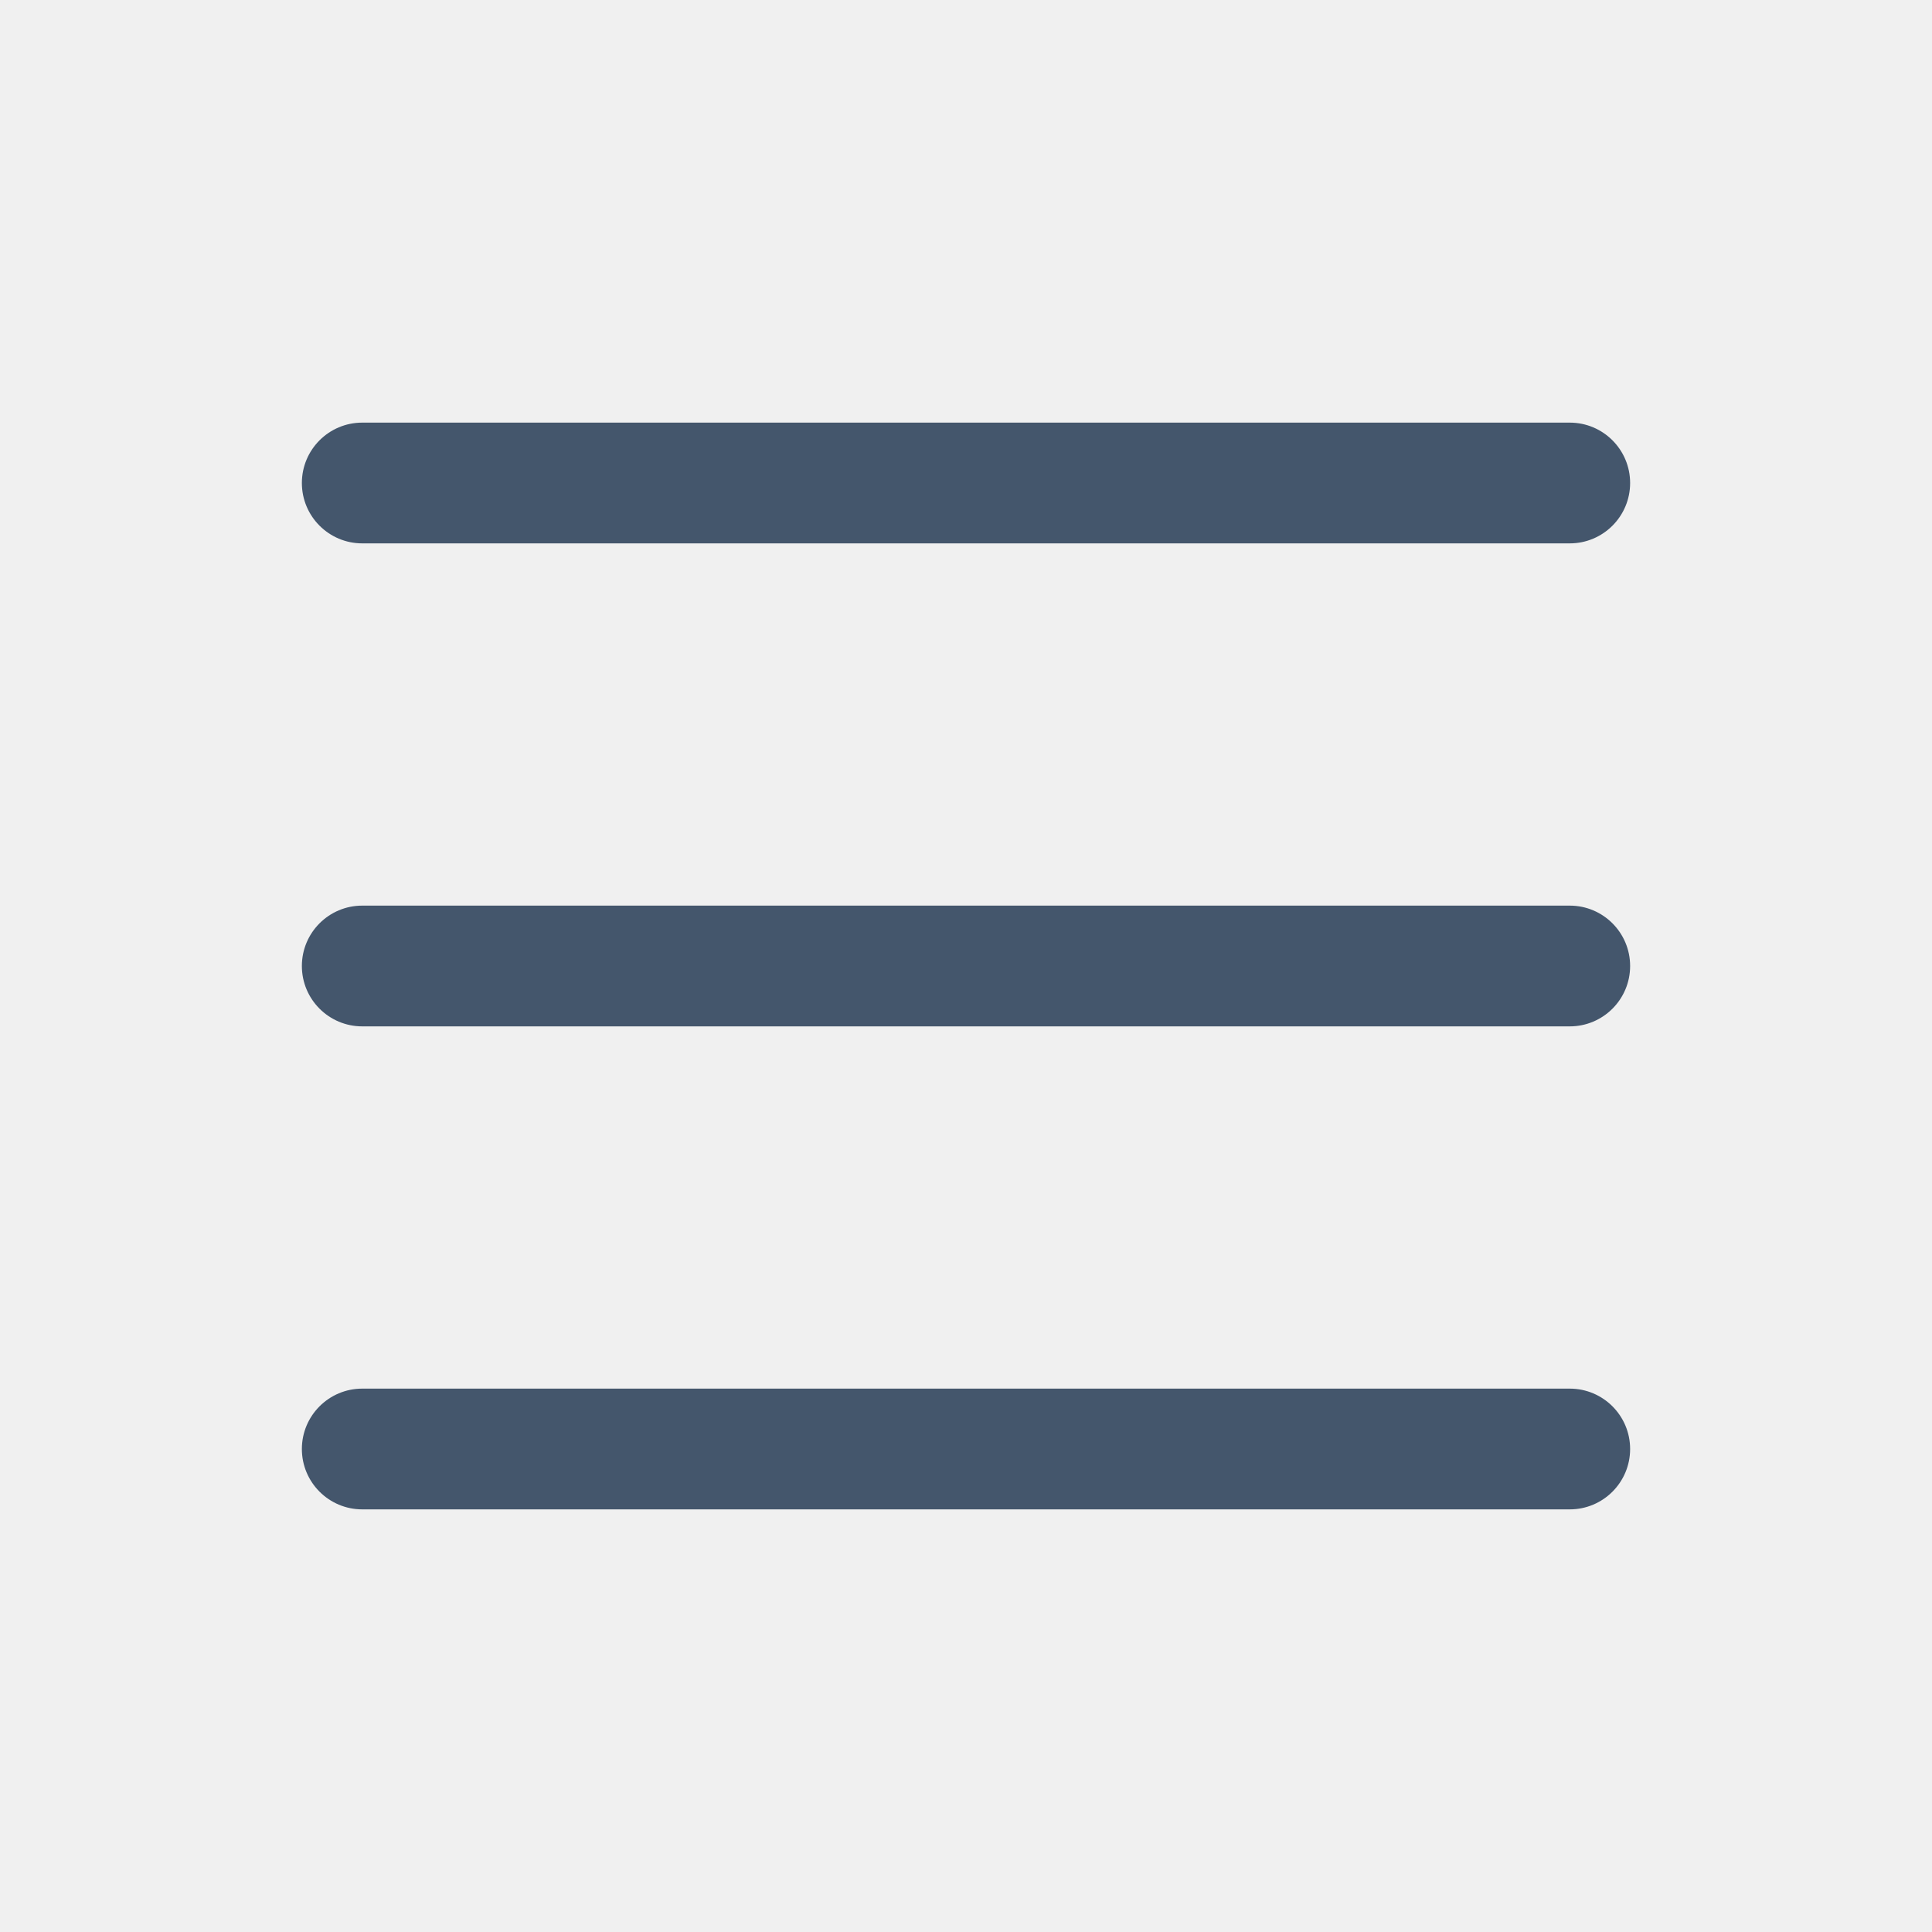
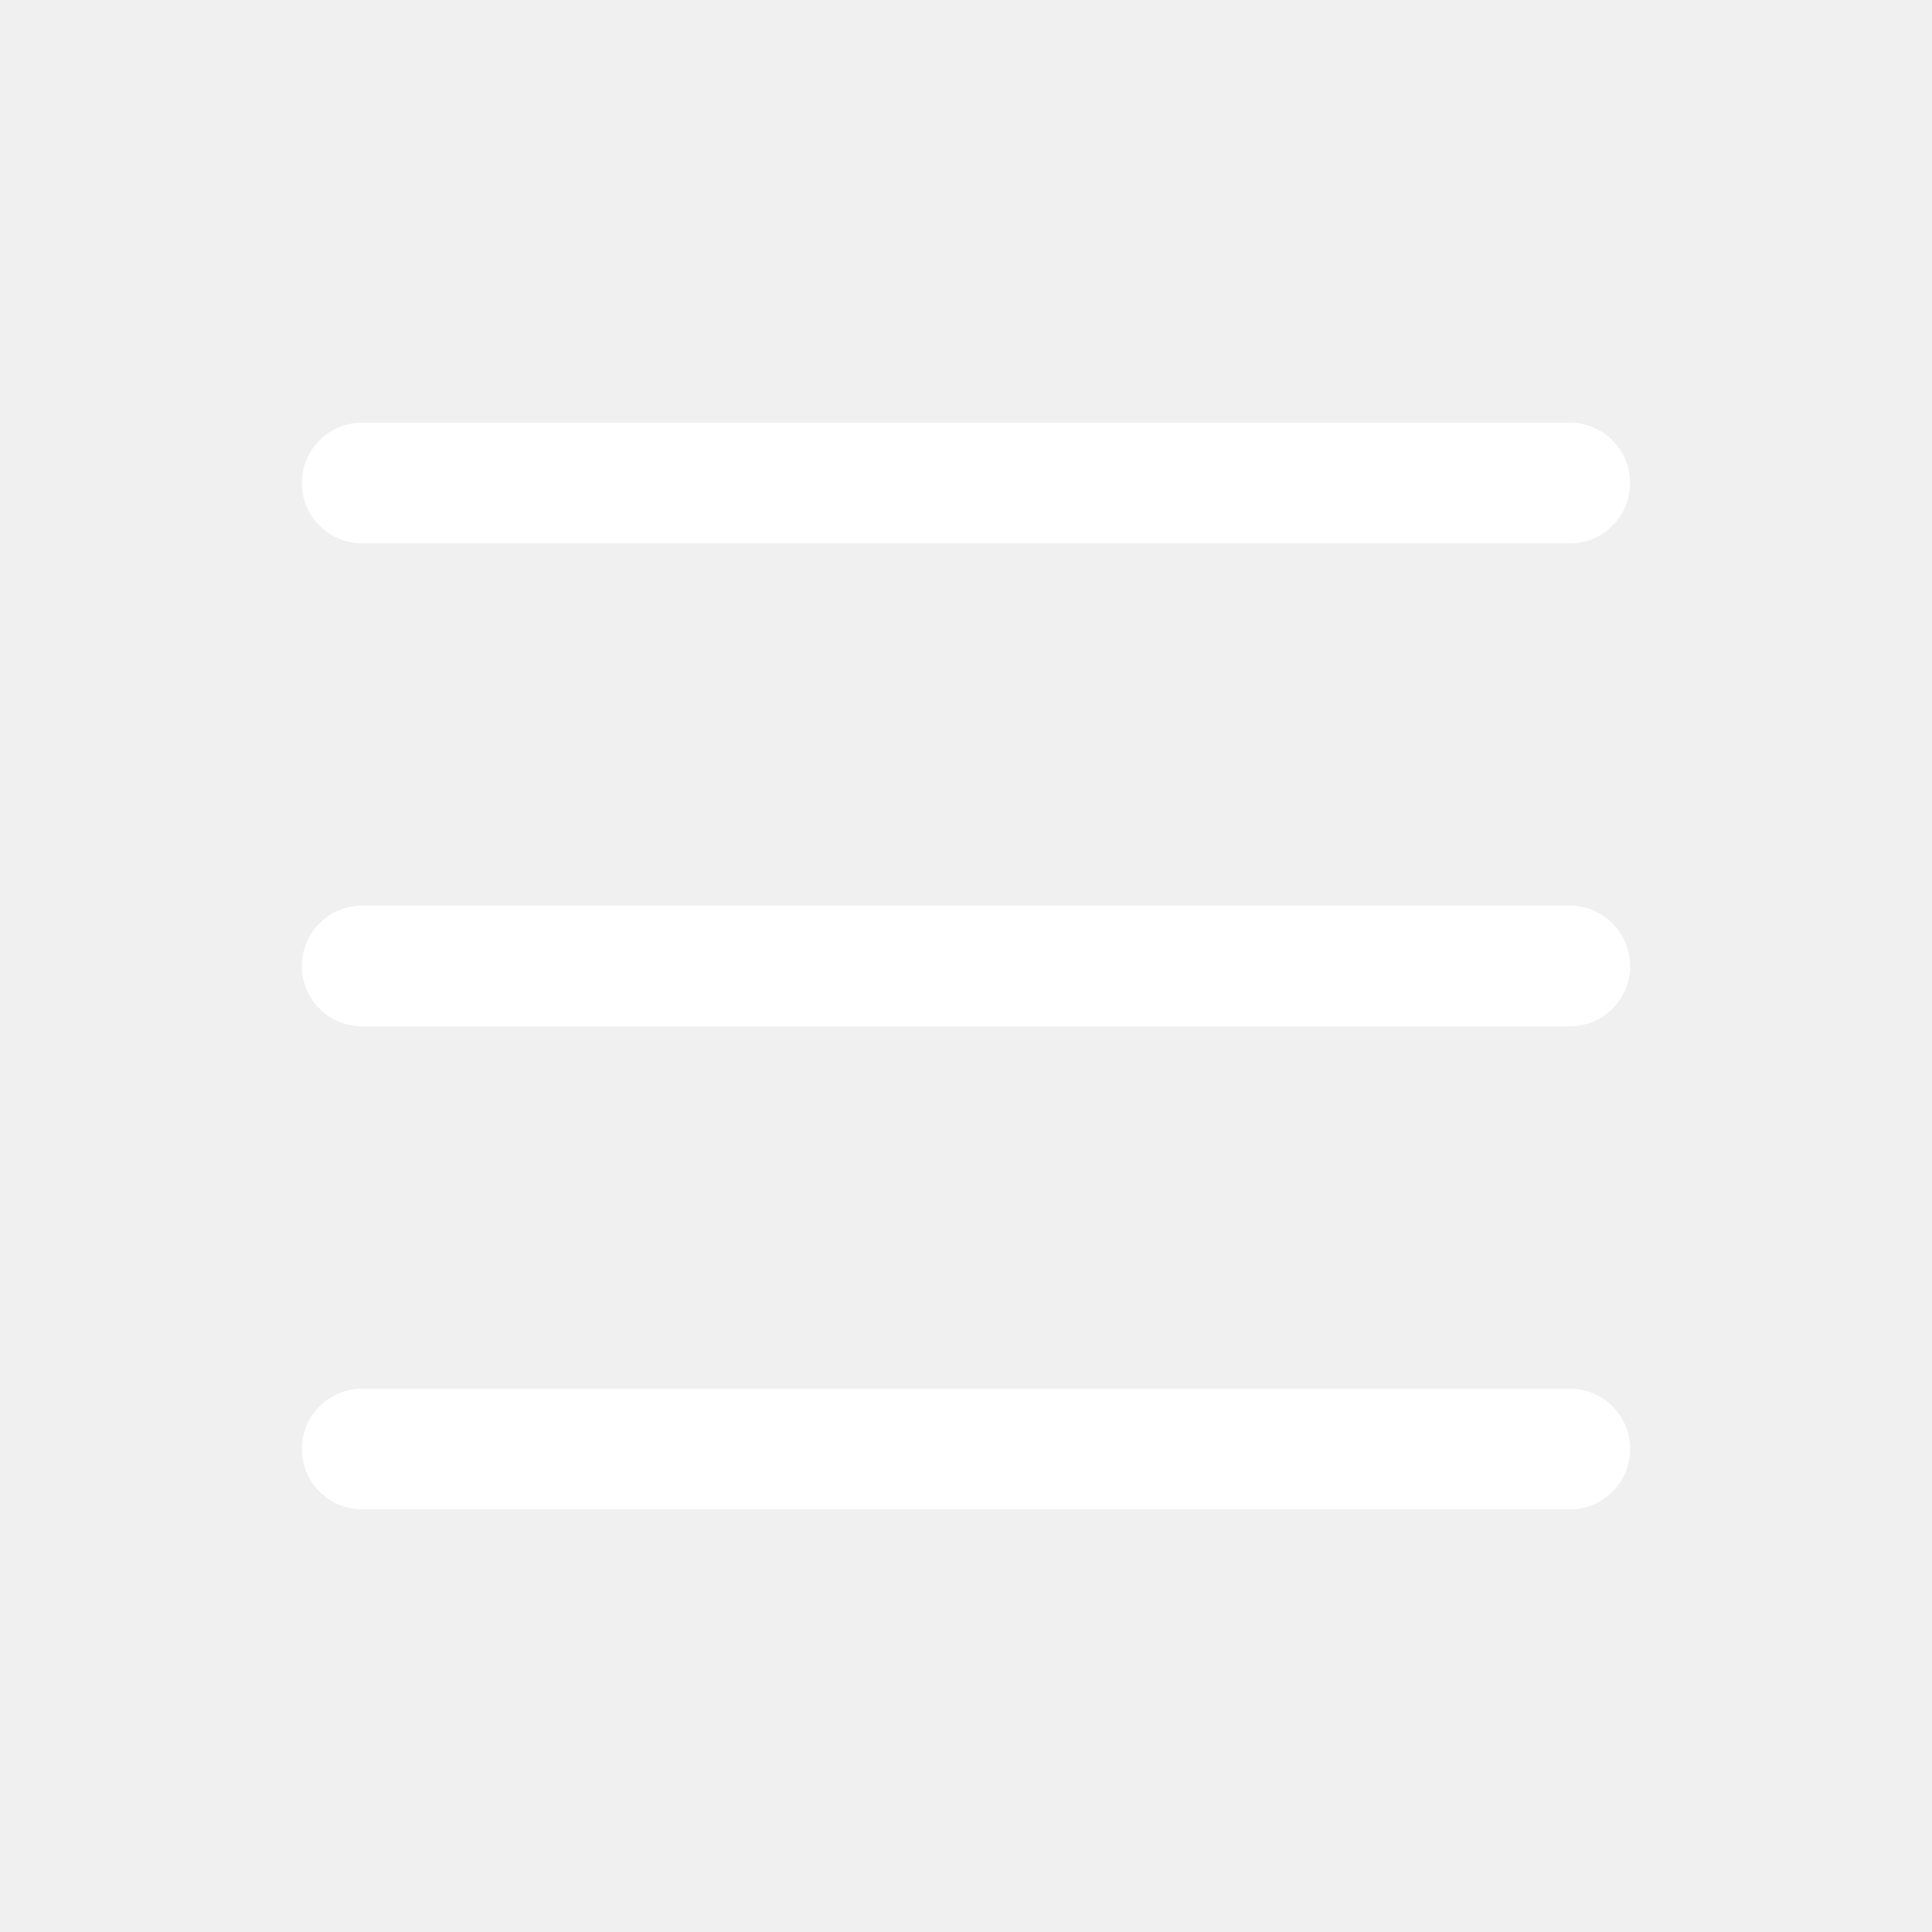
- <svg xmlns="http://www.w3.org/2000/svg" width="16" height="16" fill="#44566c" class="bi bi-list" viewBox="0 0 16 16">
+ <svg xmlns="http://www.w3.org/2000/svg" width="16" height="16" fill="white" class="bi bi-list" viewBox="0 0 16 16">
  <path fill-rule="evenodd" d="M2.5 12a.5.5 0 0 1 .5-.5h10a.5.5 0 0 1 0 1H3a.5.5 0 0 1-.5-.5m0-4a.5.5 0 0 1 .5-.5h10a.5.5 0 0 1 0 1H3a.5.5 0 0 1-.5-.5m0-4a.5.5 0 0 1 .5-.5h10a.5.5 0 0 1 0 1H3a.5.5 0 0 1-.5-.5" />
</svg>
